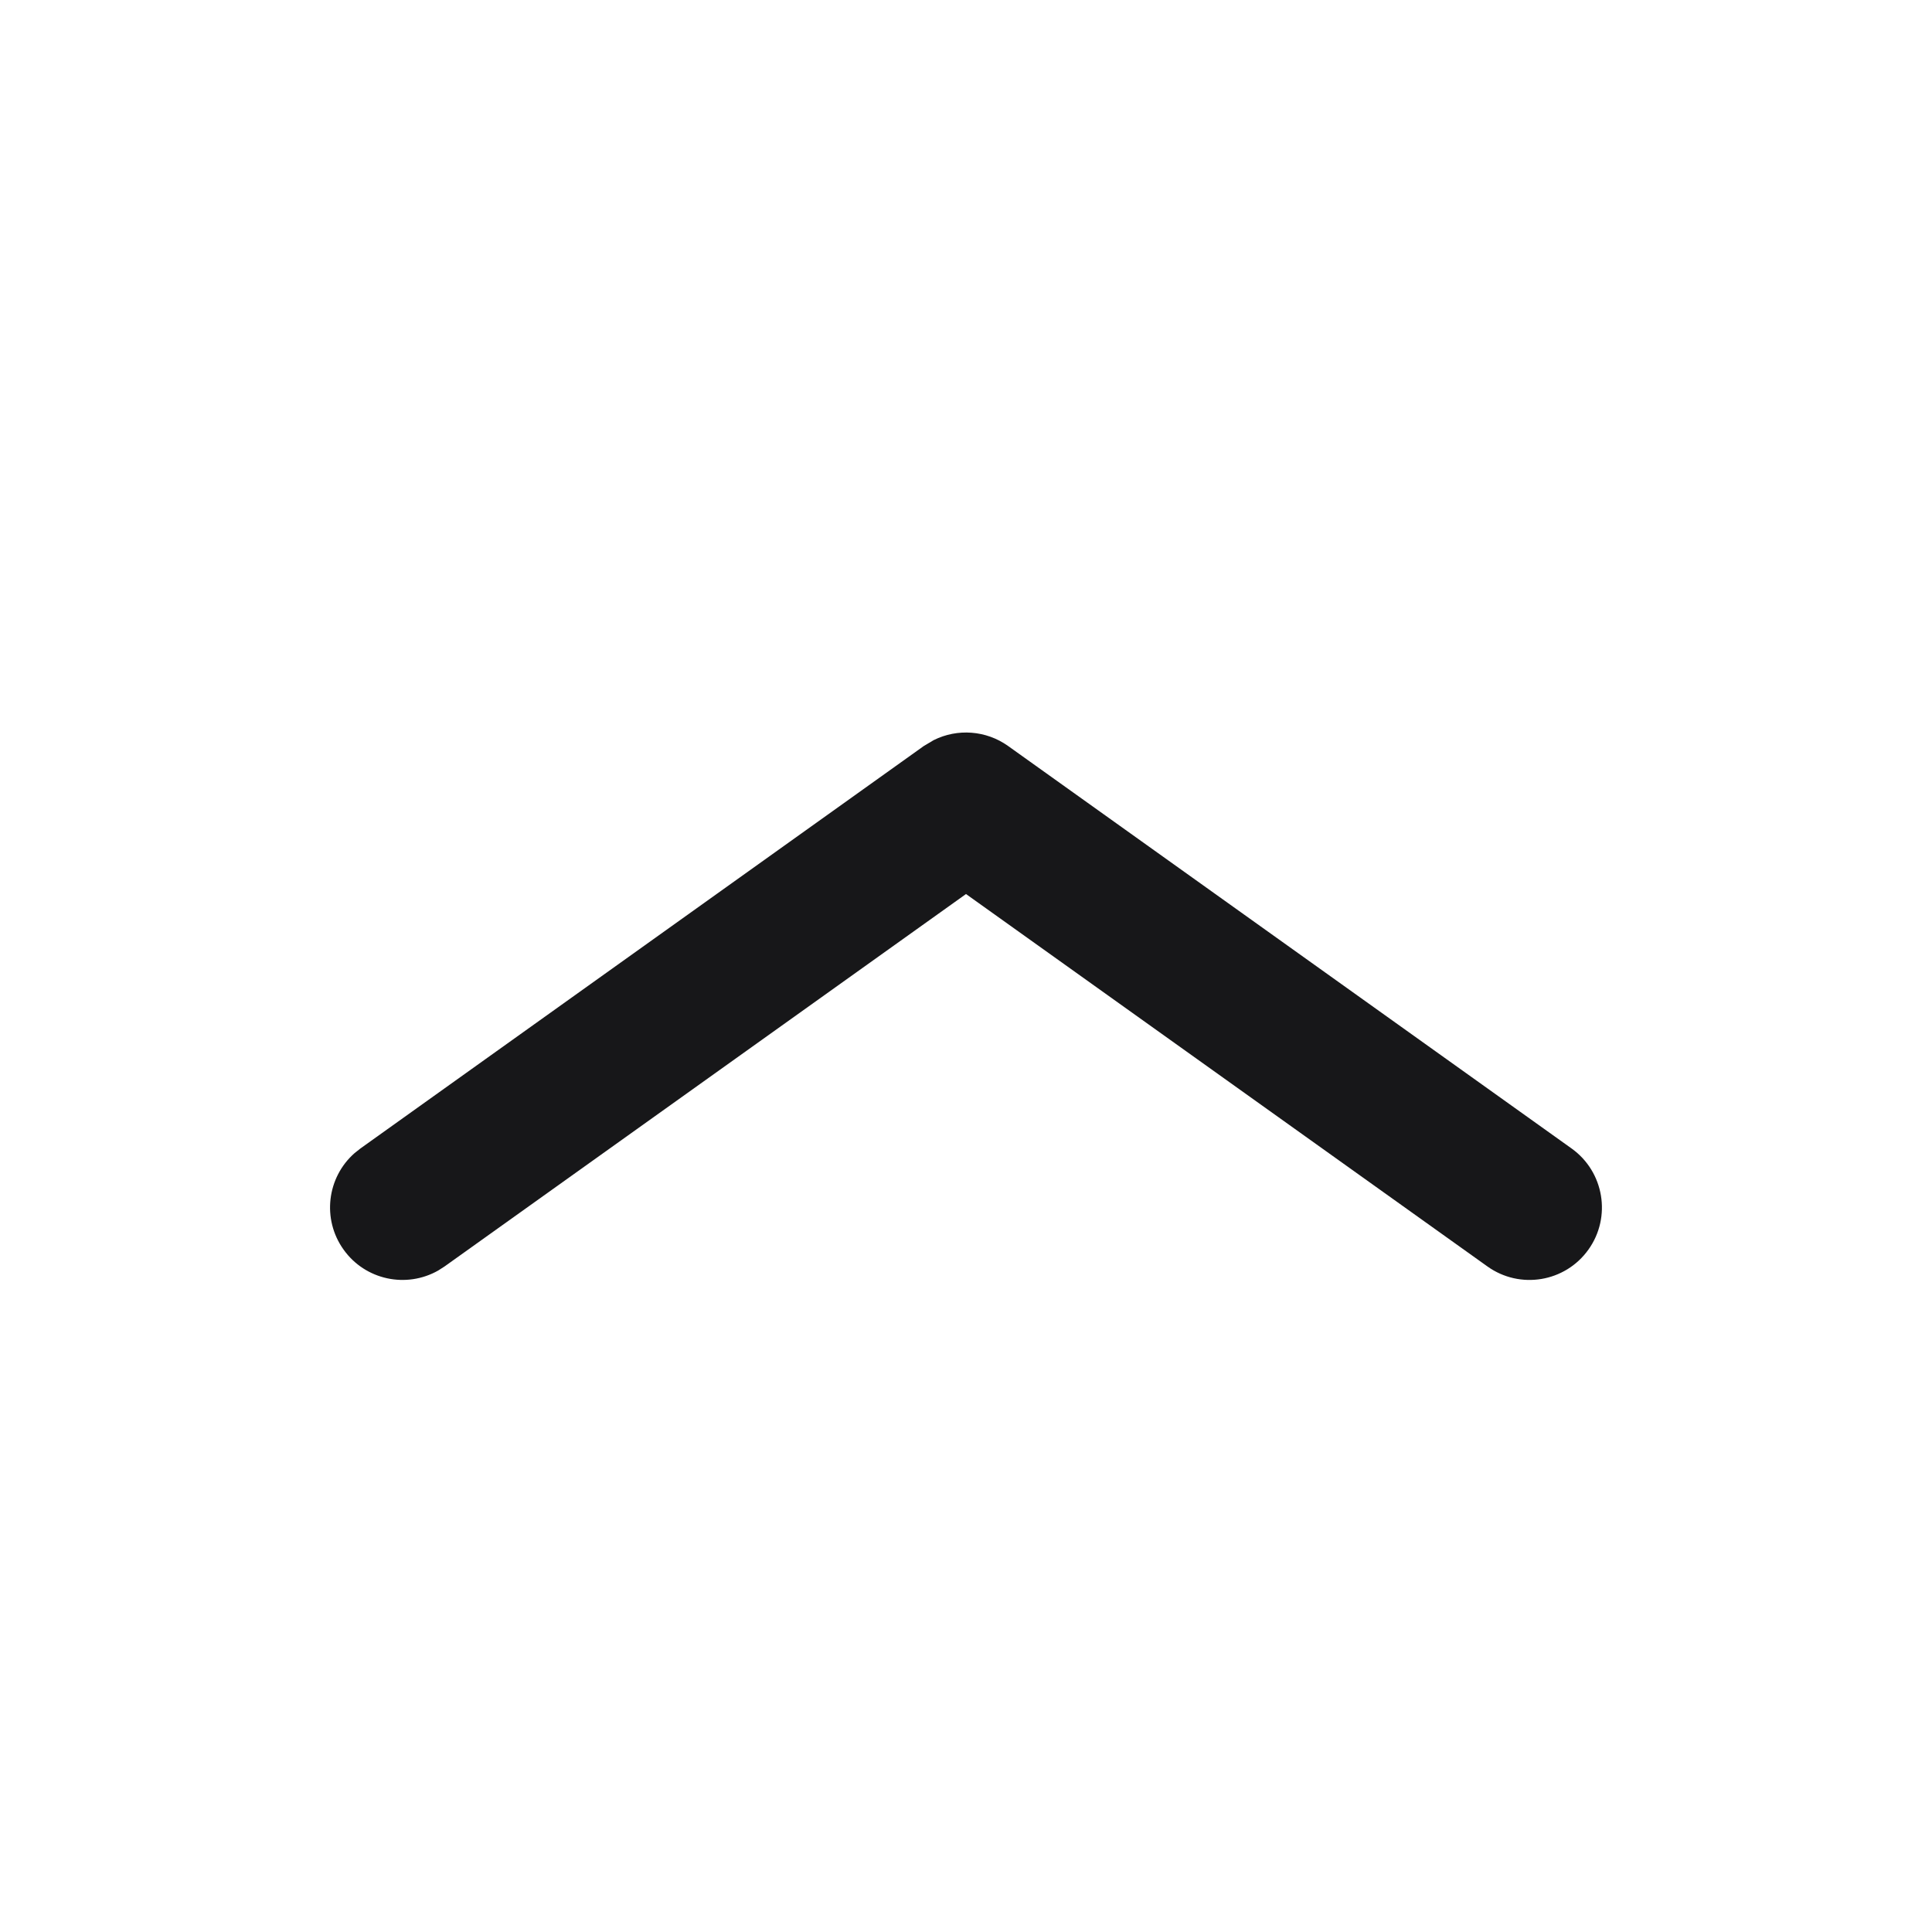
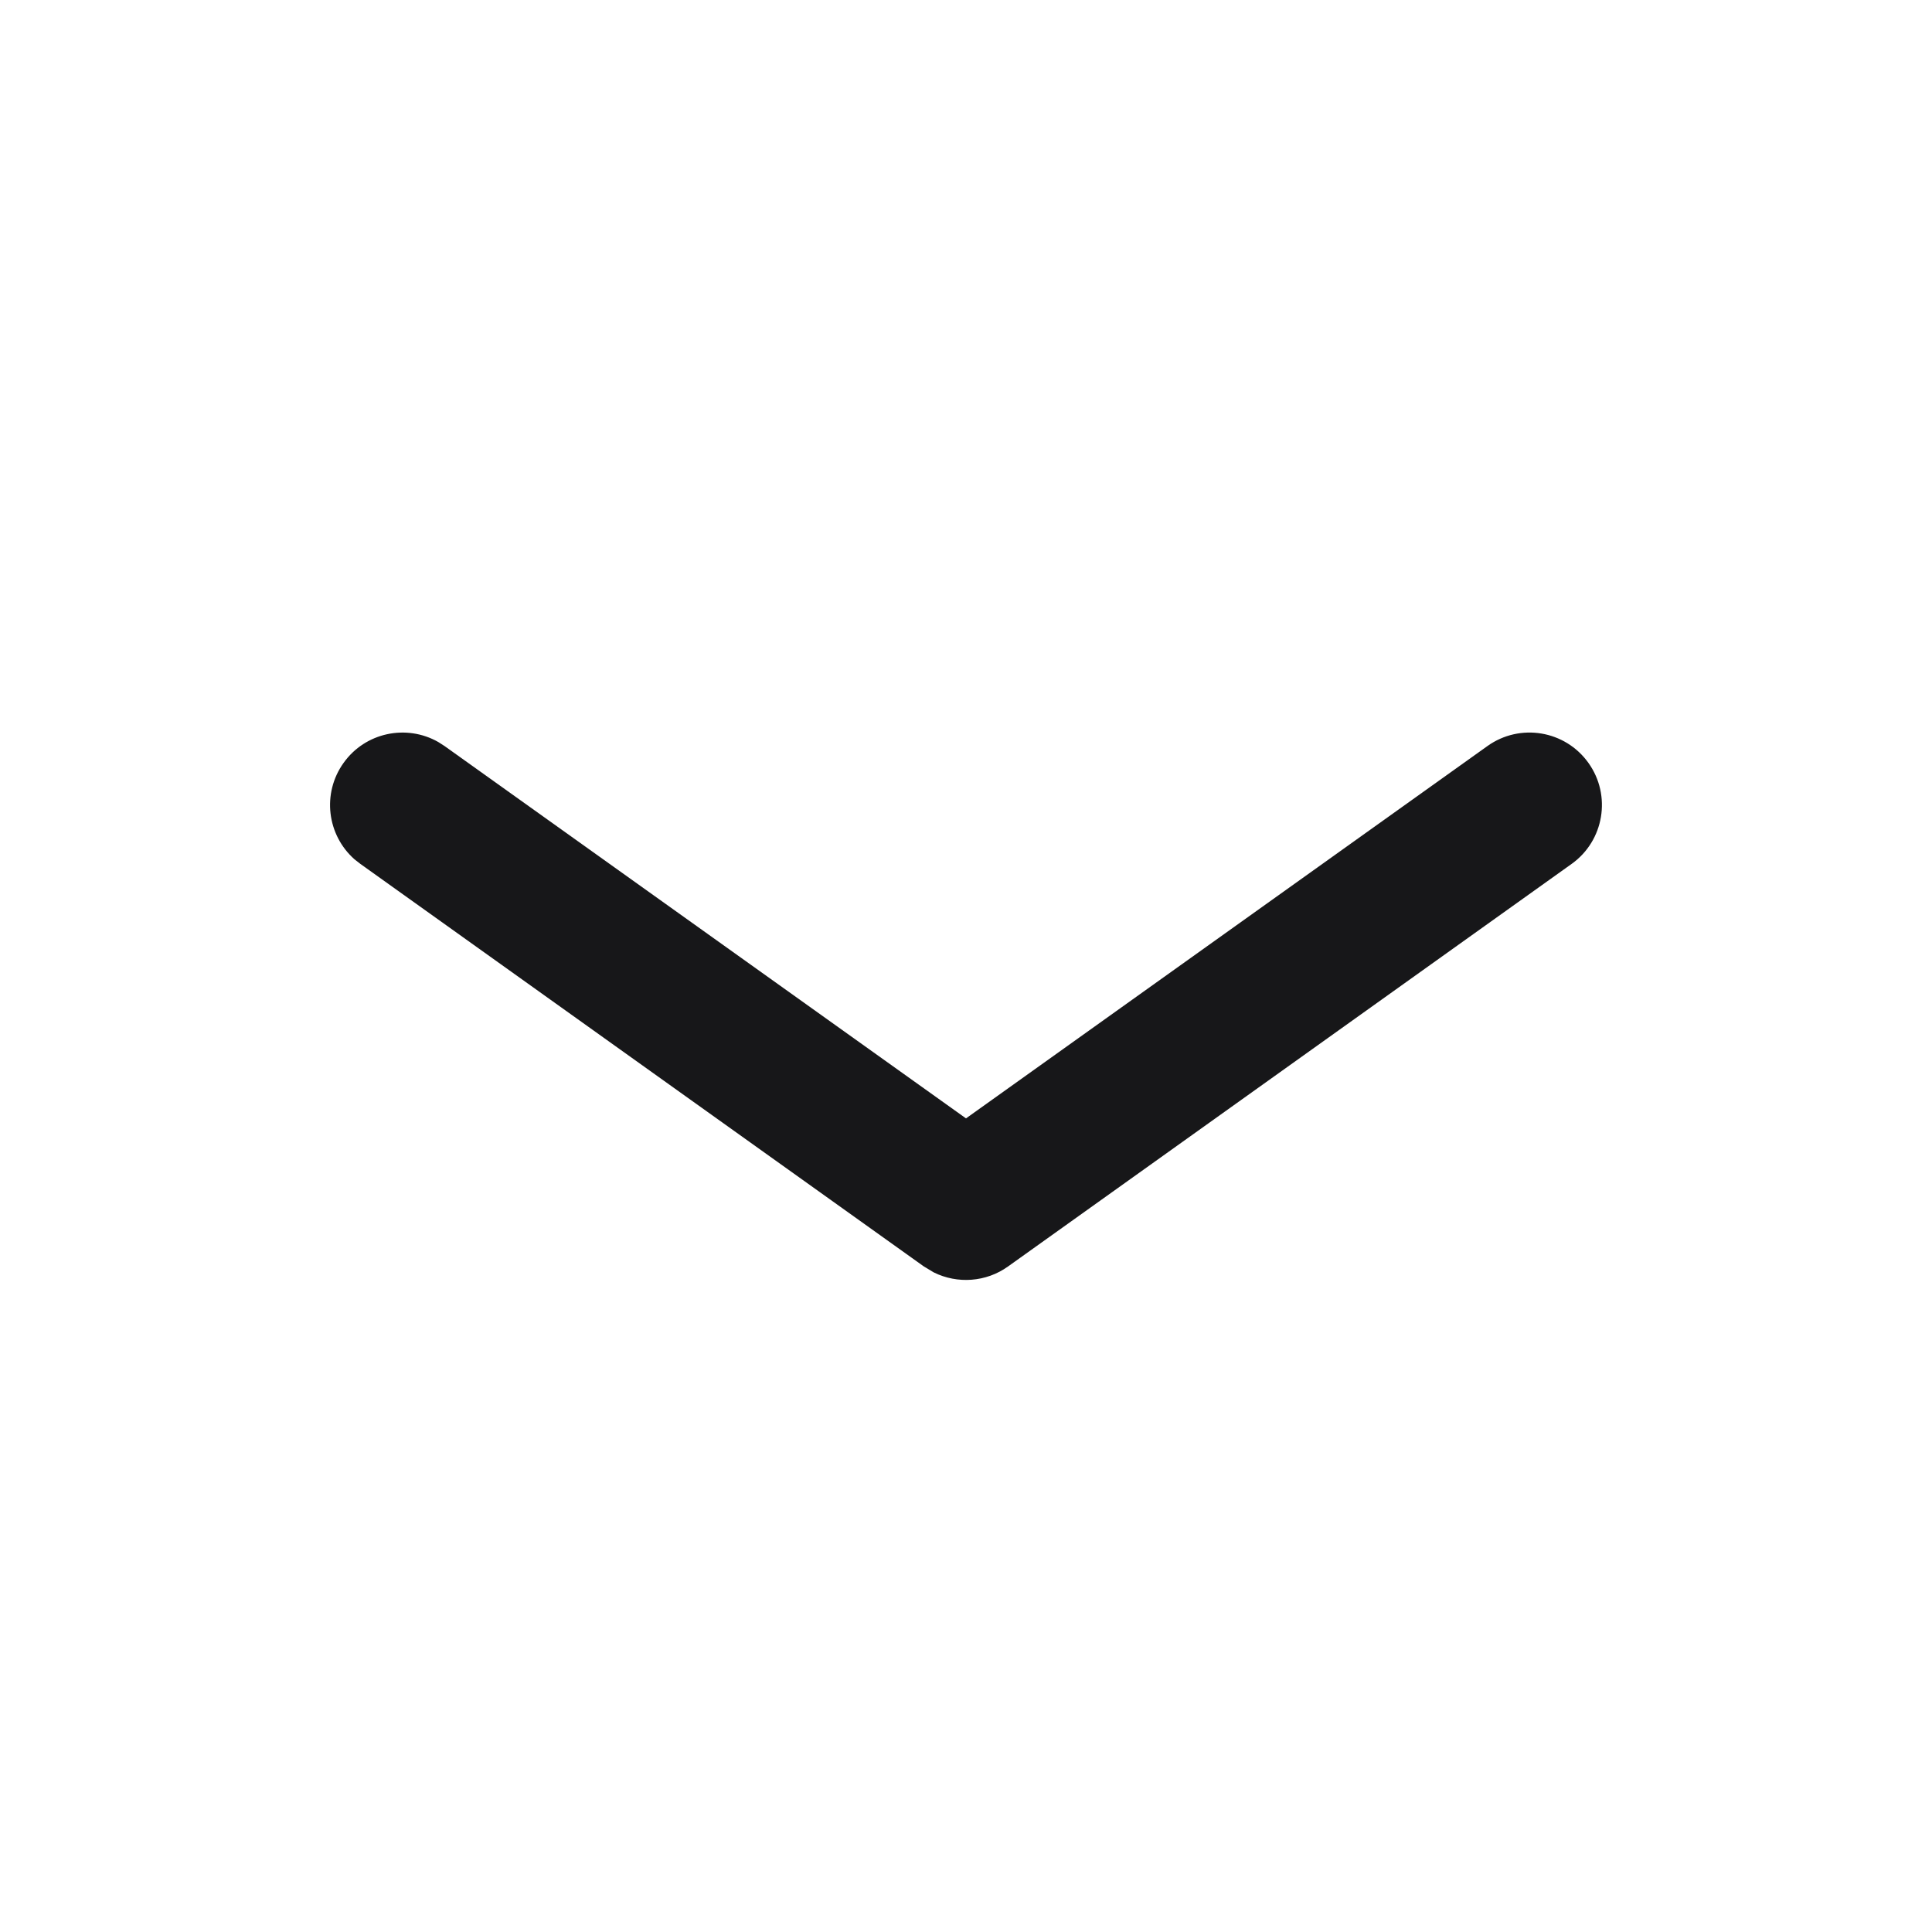
<svg xmlns="http://www.w3.org/2000/svg" width="24" height="24" viewBox="0 0 24 24" fill="none">
-   <path d="M18.477 15.732C18.881 16.021 19.443 15.928 19.732 15.523C20.021 15.119 19.927 14.556 19.523 14.267L12.523 9.267C12.25 9.072 11.893 9.047 11.599 9.194L11.476 9.267L4.477 14.267L4.404 14.325C4.062 14.626 3.997 15.144 4.268 15.523C4.538 15.902 5.049 16.008 5.445 15.782L5.523 15.732L12 11.106L18.477 15.732Z" fill="#171719" />
+   <path d="M18.477 9.268C18.881 8.979 19.443 9.072 19.732 9.477C20.021 9.881 19.927 10.444 19.523 10.732L12.523 15.732C12.25 15.928 11.893 15.952 11.599 15.806L11.476 15.732L4.477 10.732L4.404 10.675C4.062 10.373 3.997 9.856 4.268 9.477C4.538 9.098 5.049 8.992 5.445 9.218L5.523 9.268L12 13.893L18.477 9.268Z" fill="#171719" />
</svg>
